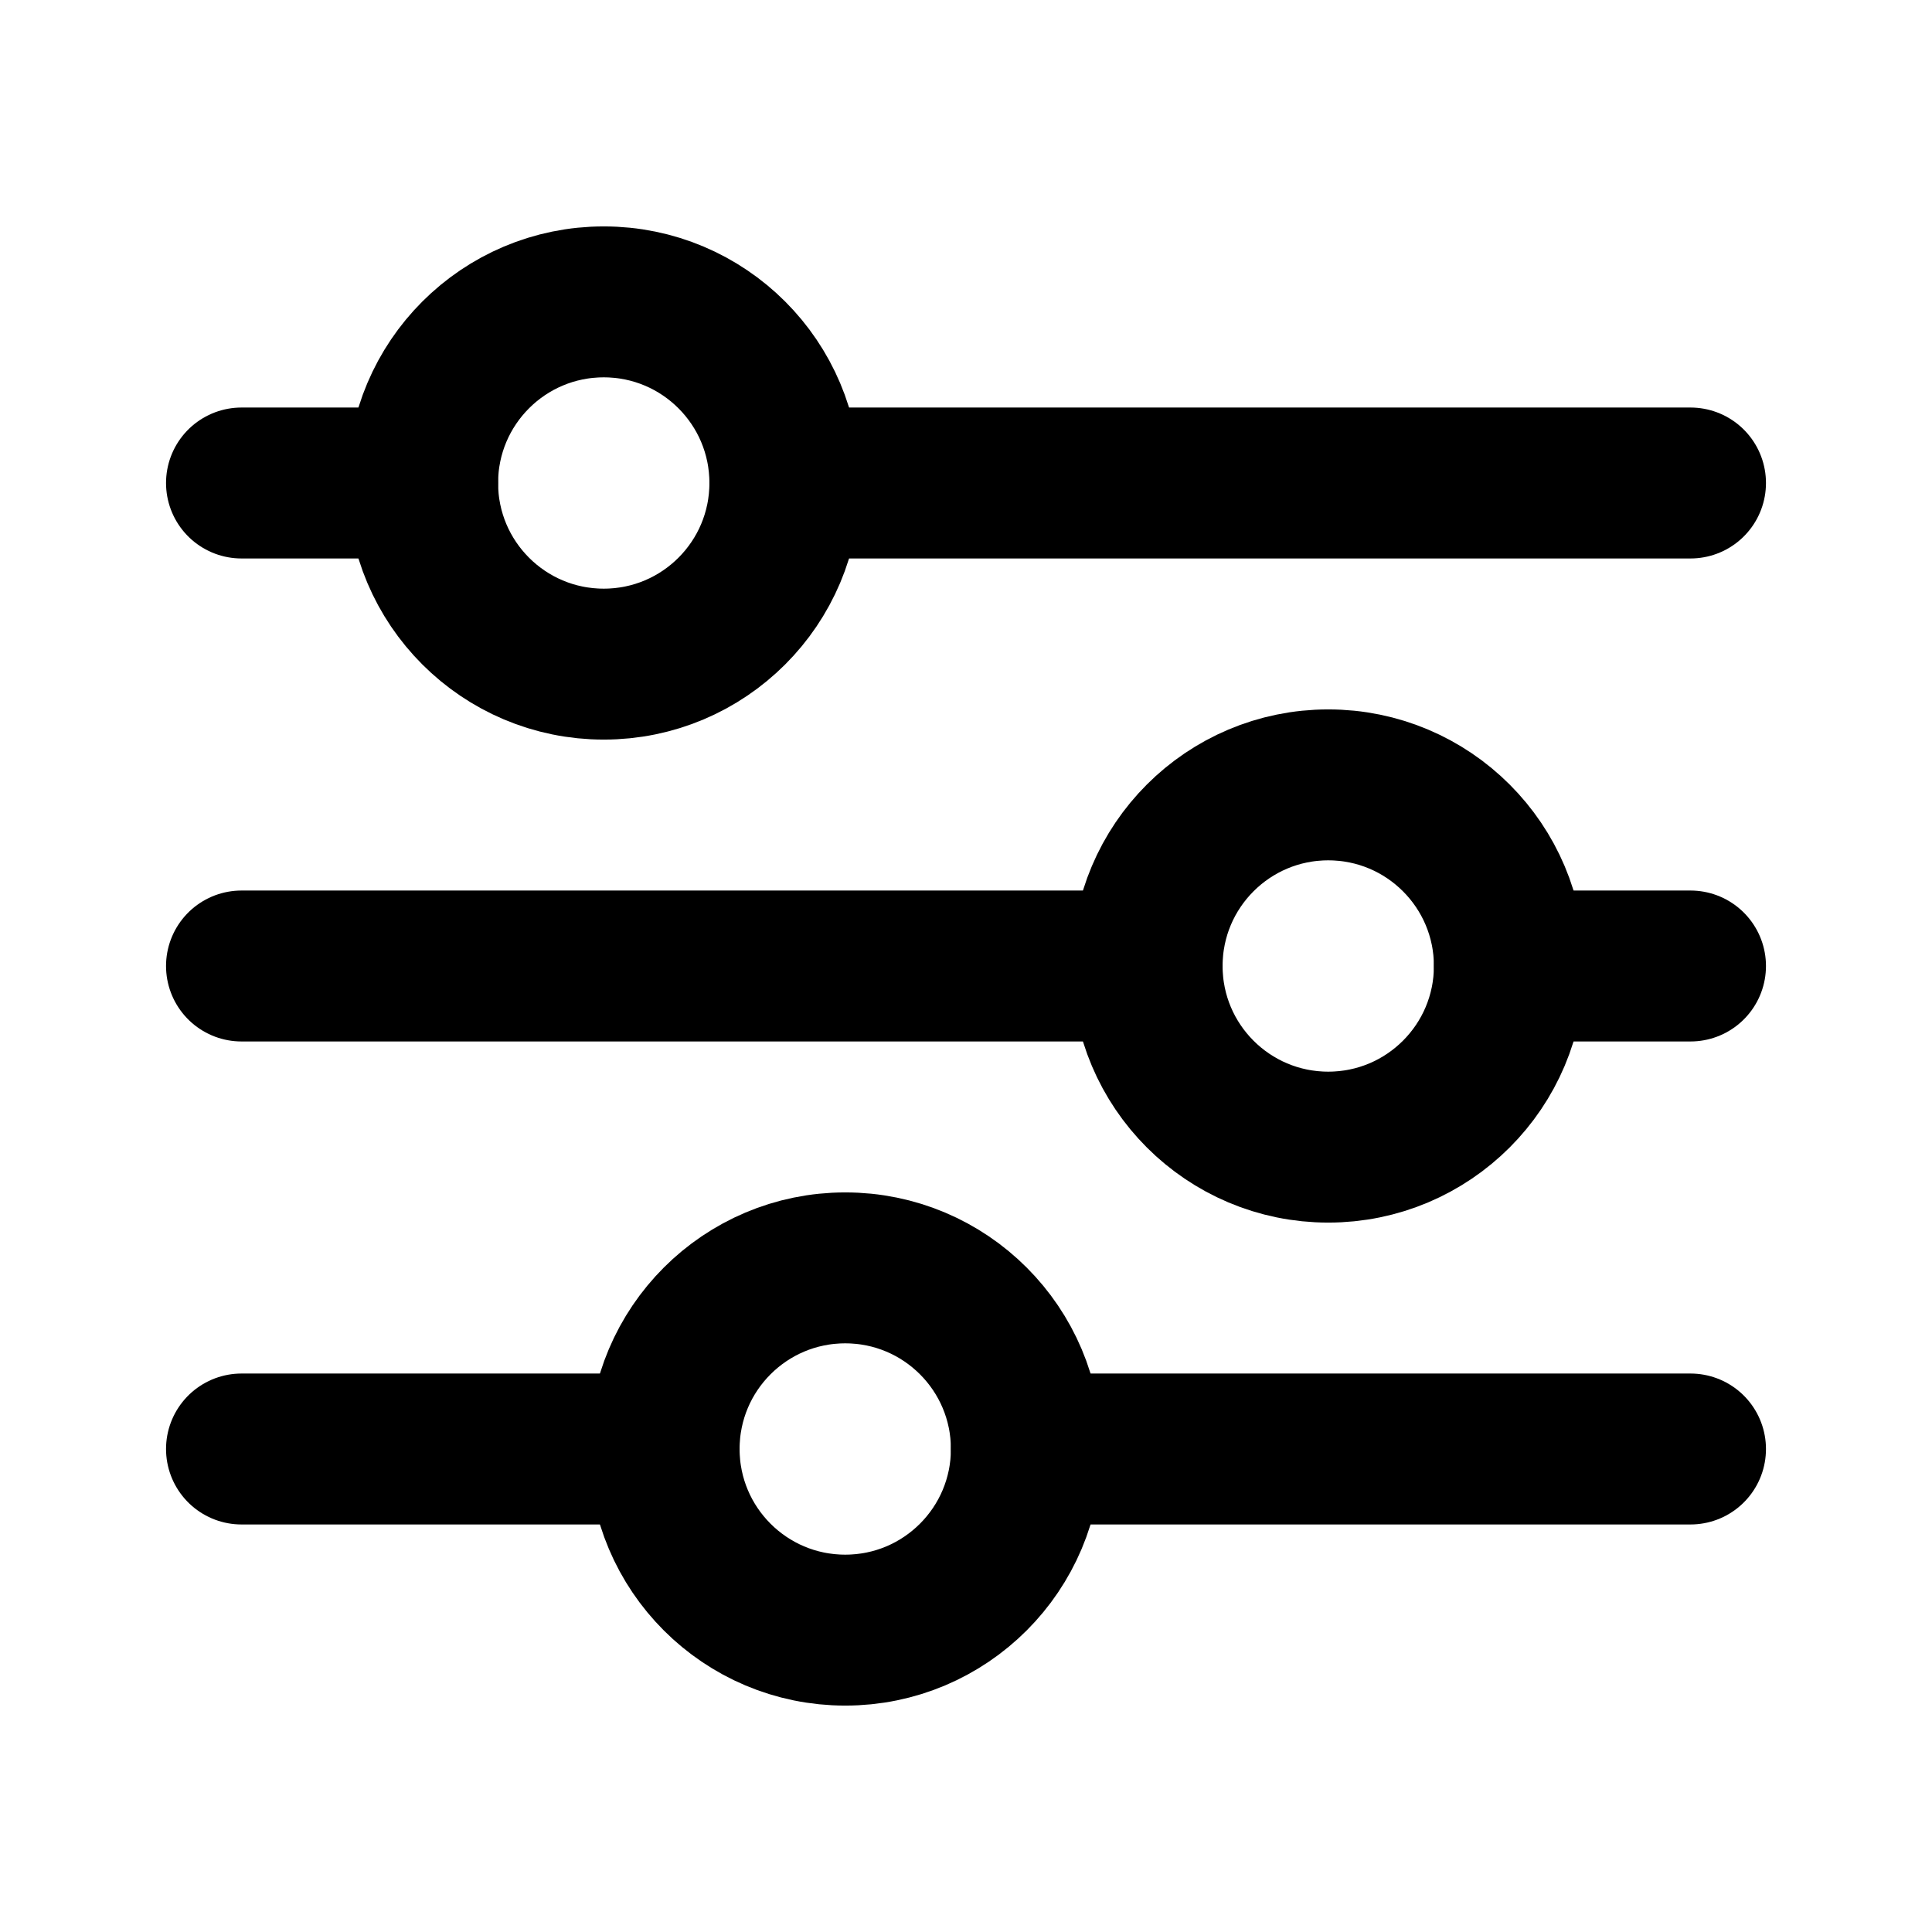
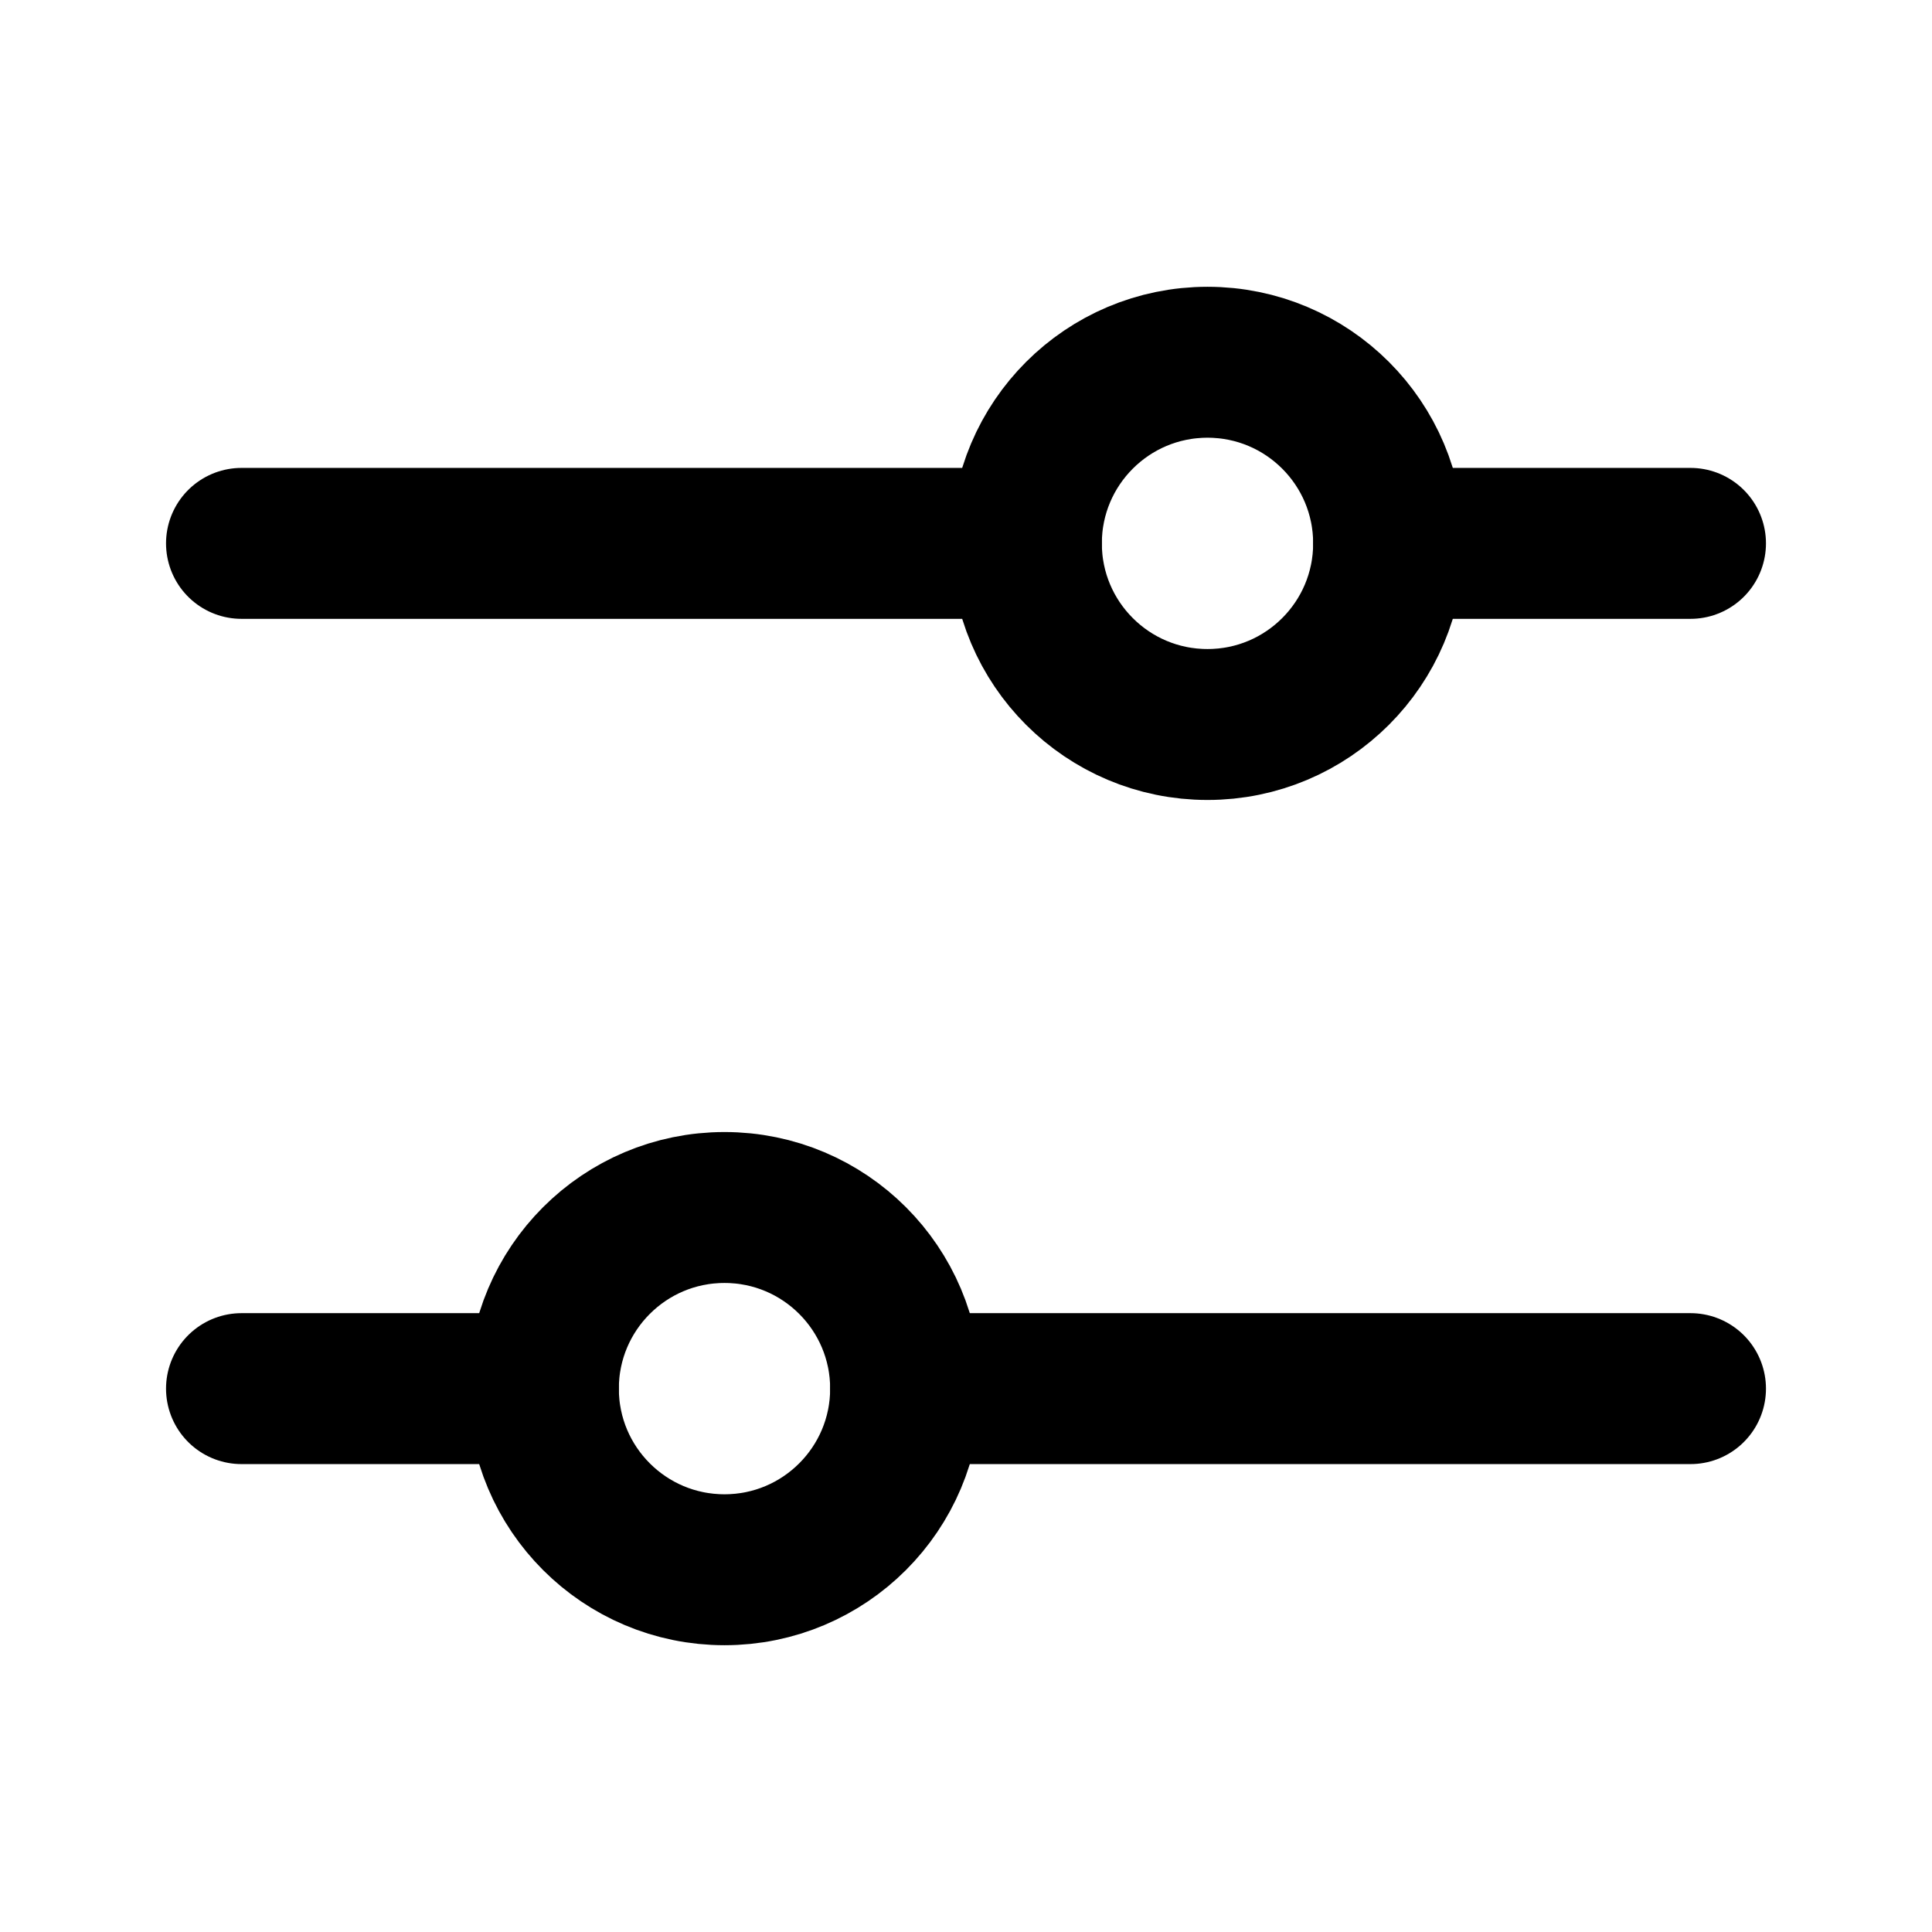
<svg xmlns="http://www.w3.org/2000/svg" data-set="area-pilot" data-keyline="square" width="16" height="16" viewBox="0 0 16 16" fill="none">
-   <path d="M2 4H3.5M6.5 4H14" fill="none" stroke="currentColor" stroke-width="1.25" stroke-linecap="round" stroke-linejoin="round" />
-   <circle data-filled="solid" cx="5" cy="4" r="1.5" fill="none" stroke="currentColor" stroke-width="1.25" stroke-linecap="round" stroke-linejoin="round" />
-   <path d="M2 8H9.5M12.5 8H14" fill="none" stroke="currentColor" stroke-width="1.25" stroke-linecap="round" stroke-linejoin="round" />
-   <circle data-filled="solid" cx="11" cy="8" r="1.5" fill="none" stroke="currentColor" stroke-width="1.25" stroke-linecap="round" stroke-linejoin="round" />
-   <path d="M2 12H5.5M8.5 12H14" fill="none" stroke="currentColor" stroke-width="1.25" stroke-linecap="round" stroke-linejoin="round" />
-   <circle data-filled="solid" cx="7" cy="12" r="1.5" fill="none" stroke="currentColor" stroke-width="1.25" stroke-linecap="round" stroke-linejoin="round" />
+   <path d="M2 4.5H8.5M11.5 4.5H14" fill="none" stroke="currentColor" stroke-width="1.25" stroke-linecap="round" stroke-linejoin="round" />
+   <circle data-filled="solid" cx="10" cy="4.5" r="1.5" fill="none" stroke="currentColor" stroke-width="1.25" stroke-linecap="round" stroke-linejoin="round" />
+   <path d="M2 11.5H4.5M7.5 11.5H14" fill="none" stroke="currentColor" stroke-width="1.25" stroke-linecap="round" stroke-linejoin="round" />
+   <circle data-filled="solid" cx="6" cy="11.5" r="1.5" fill="none" stroke="currentColor" stroke-width="1.25" stroke-linecap="round" stroke-linejoin="round" />
</svg>
